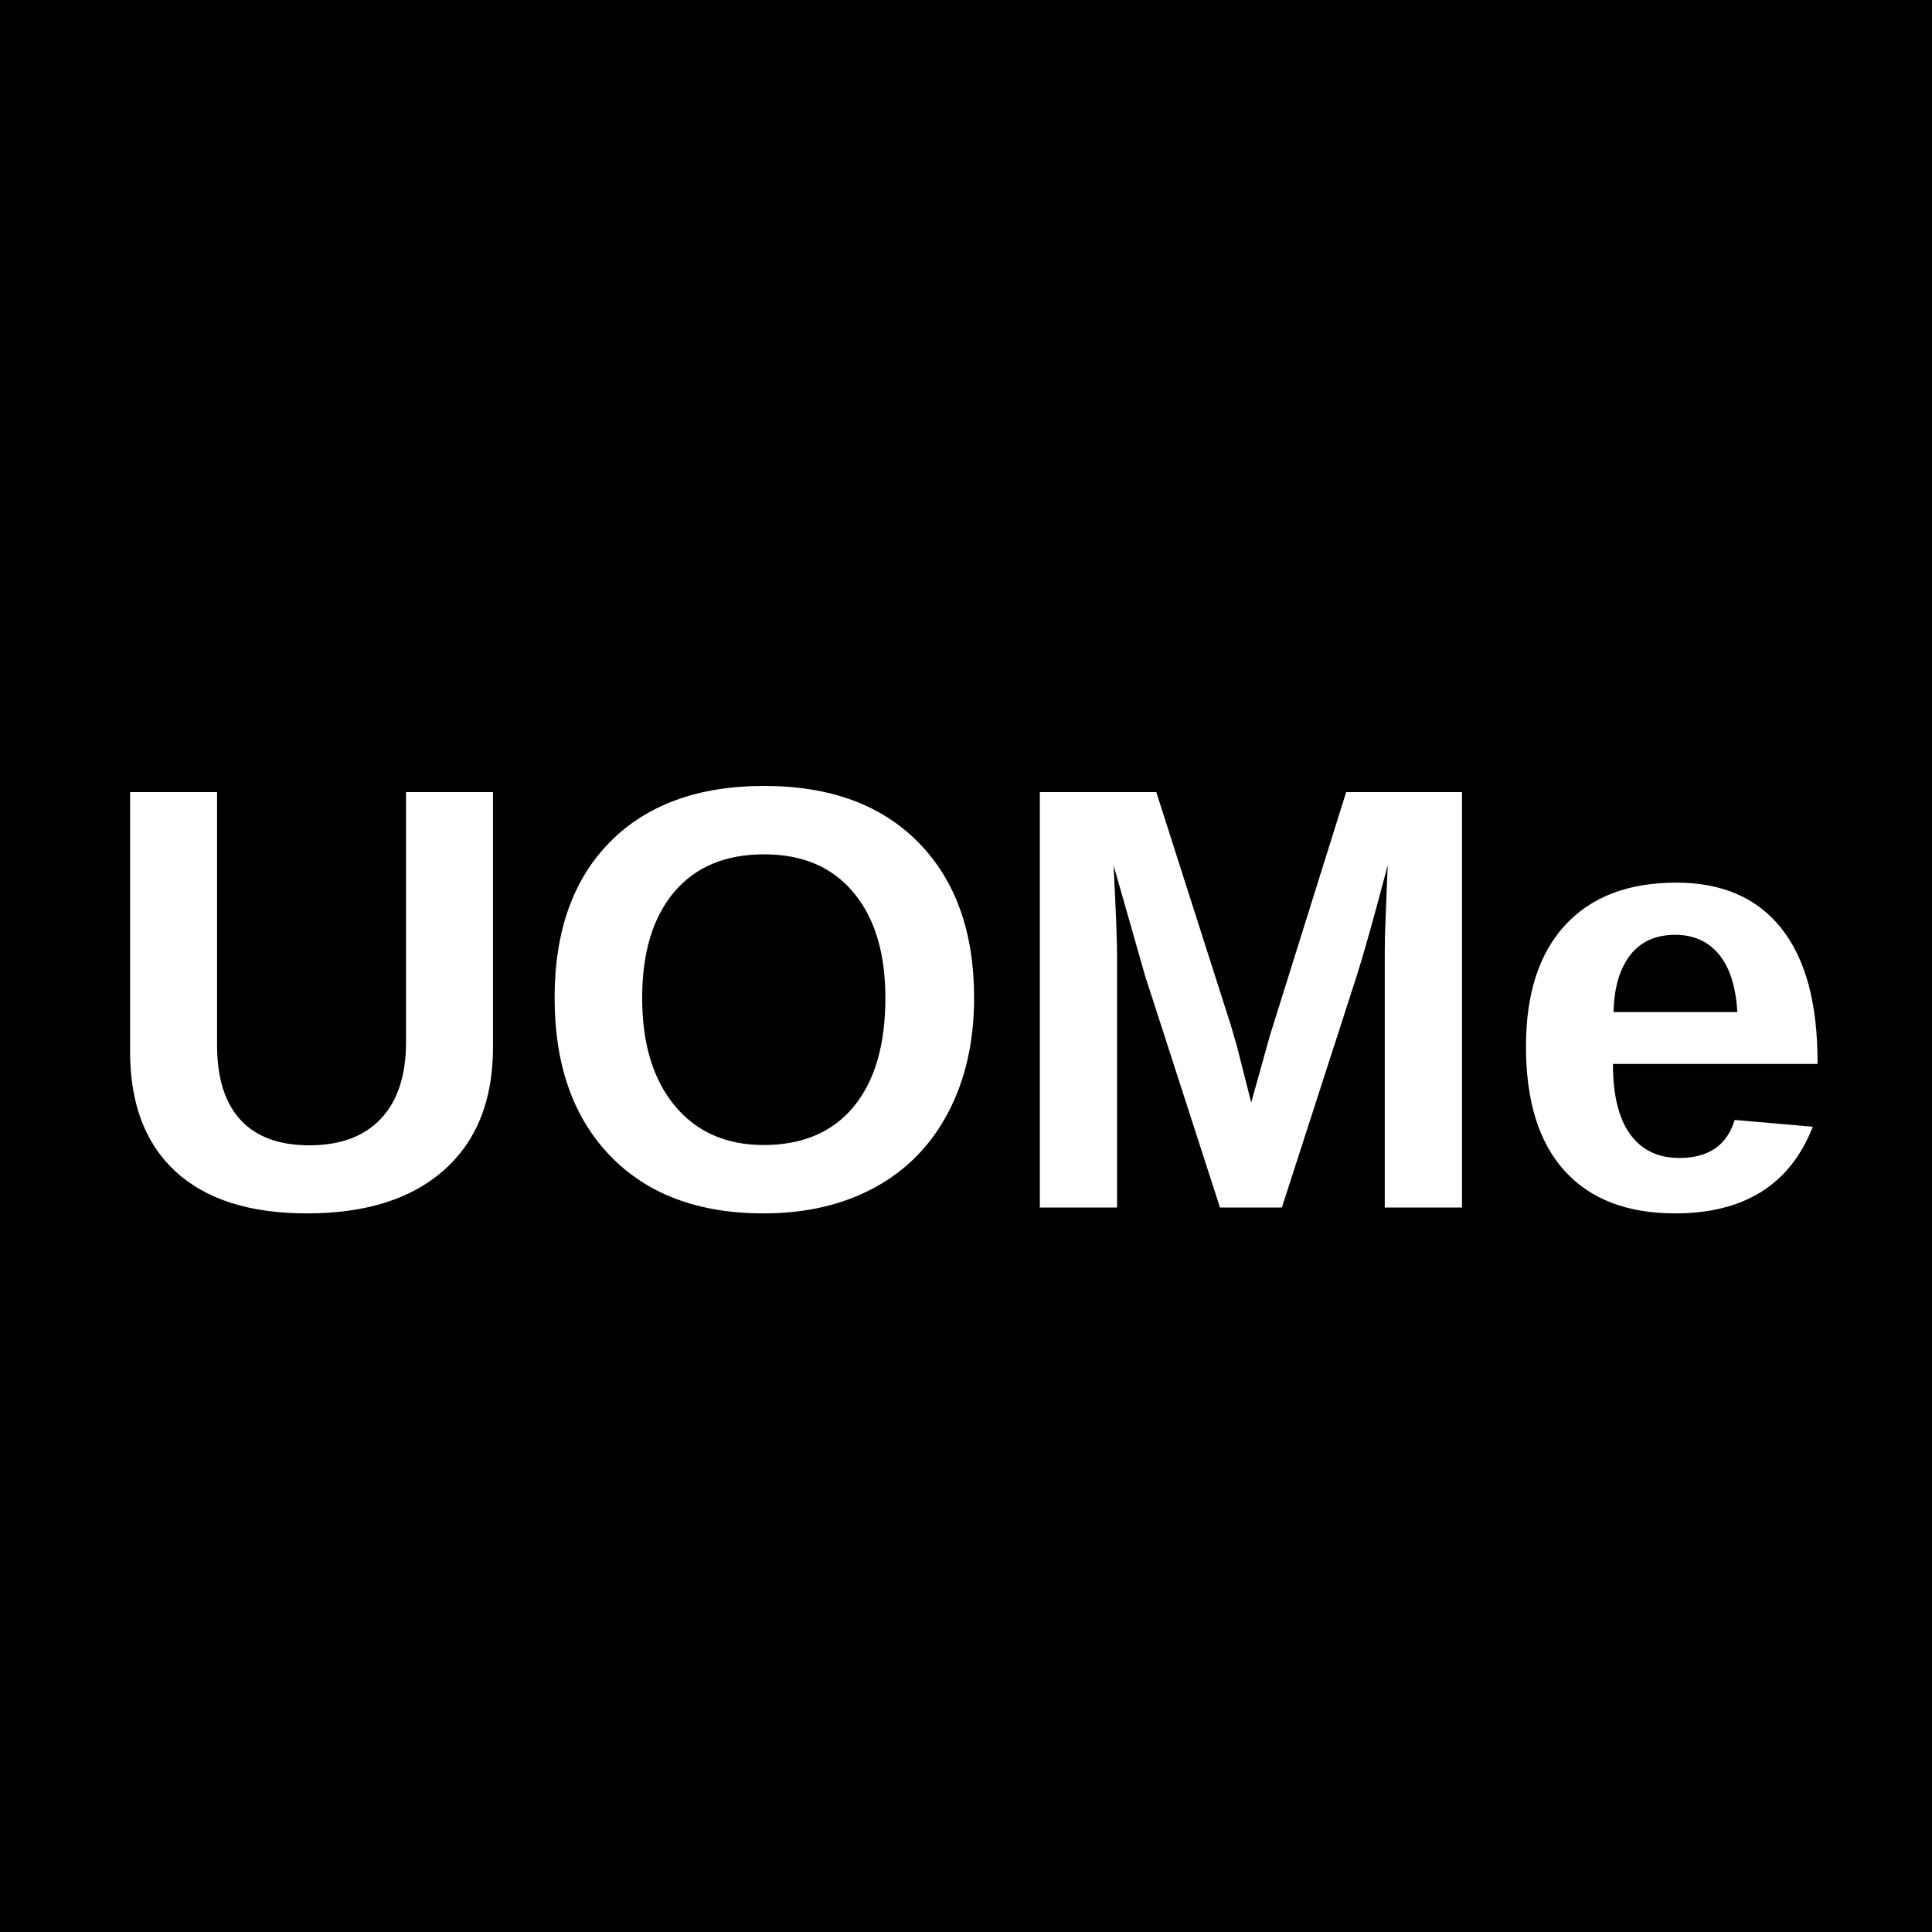
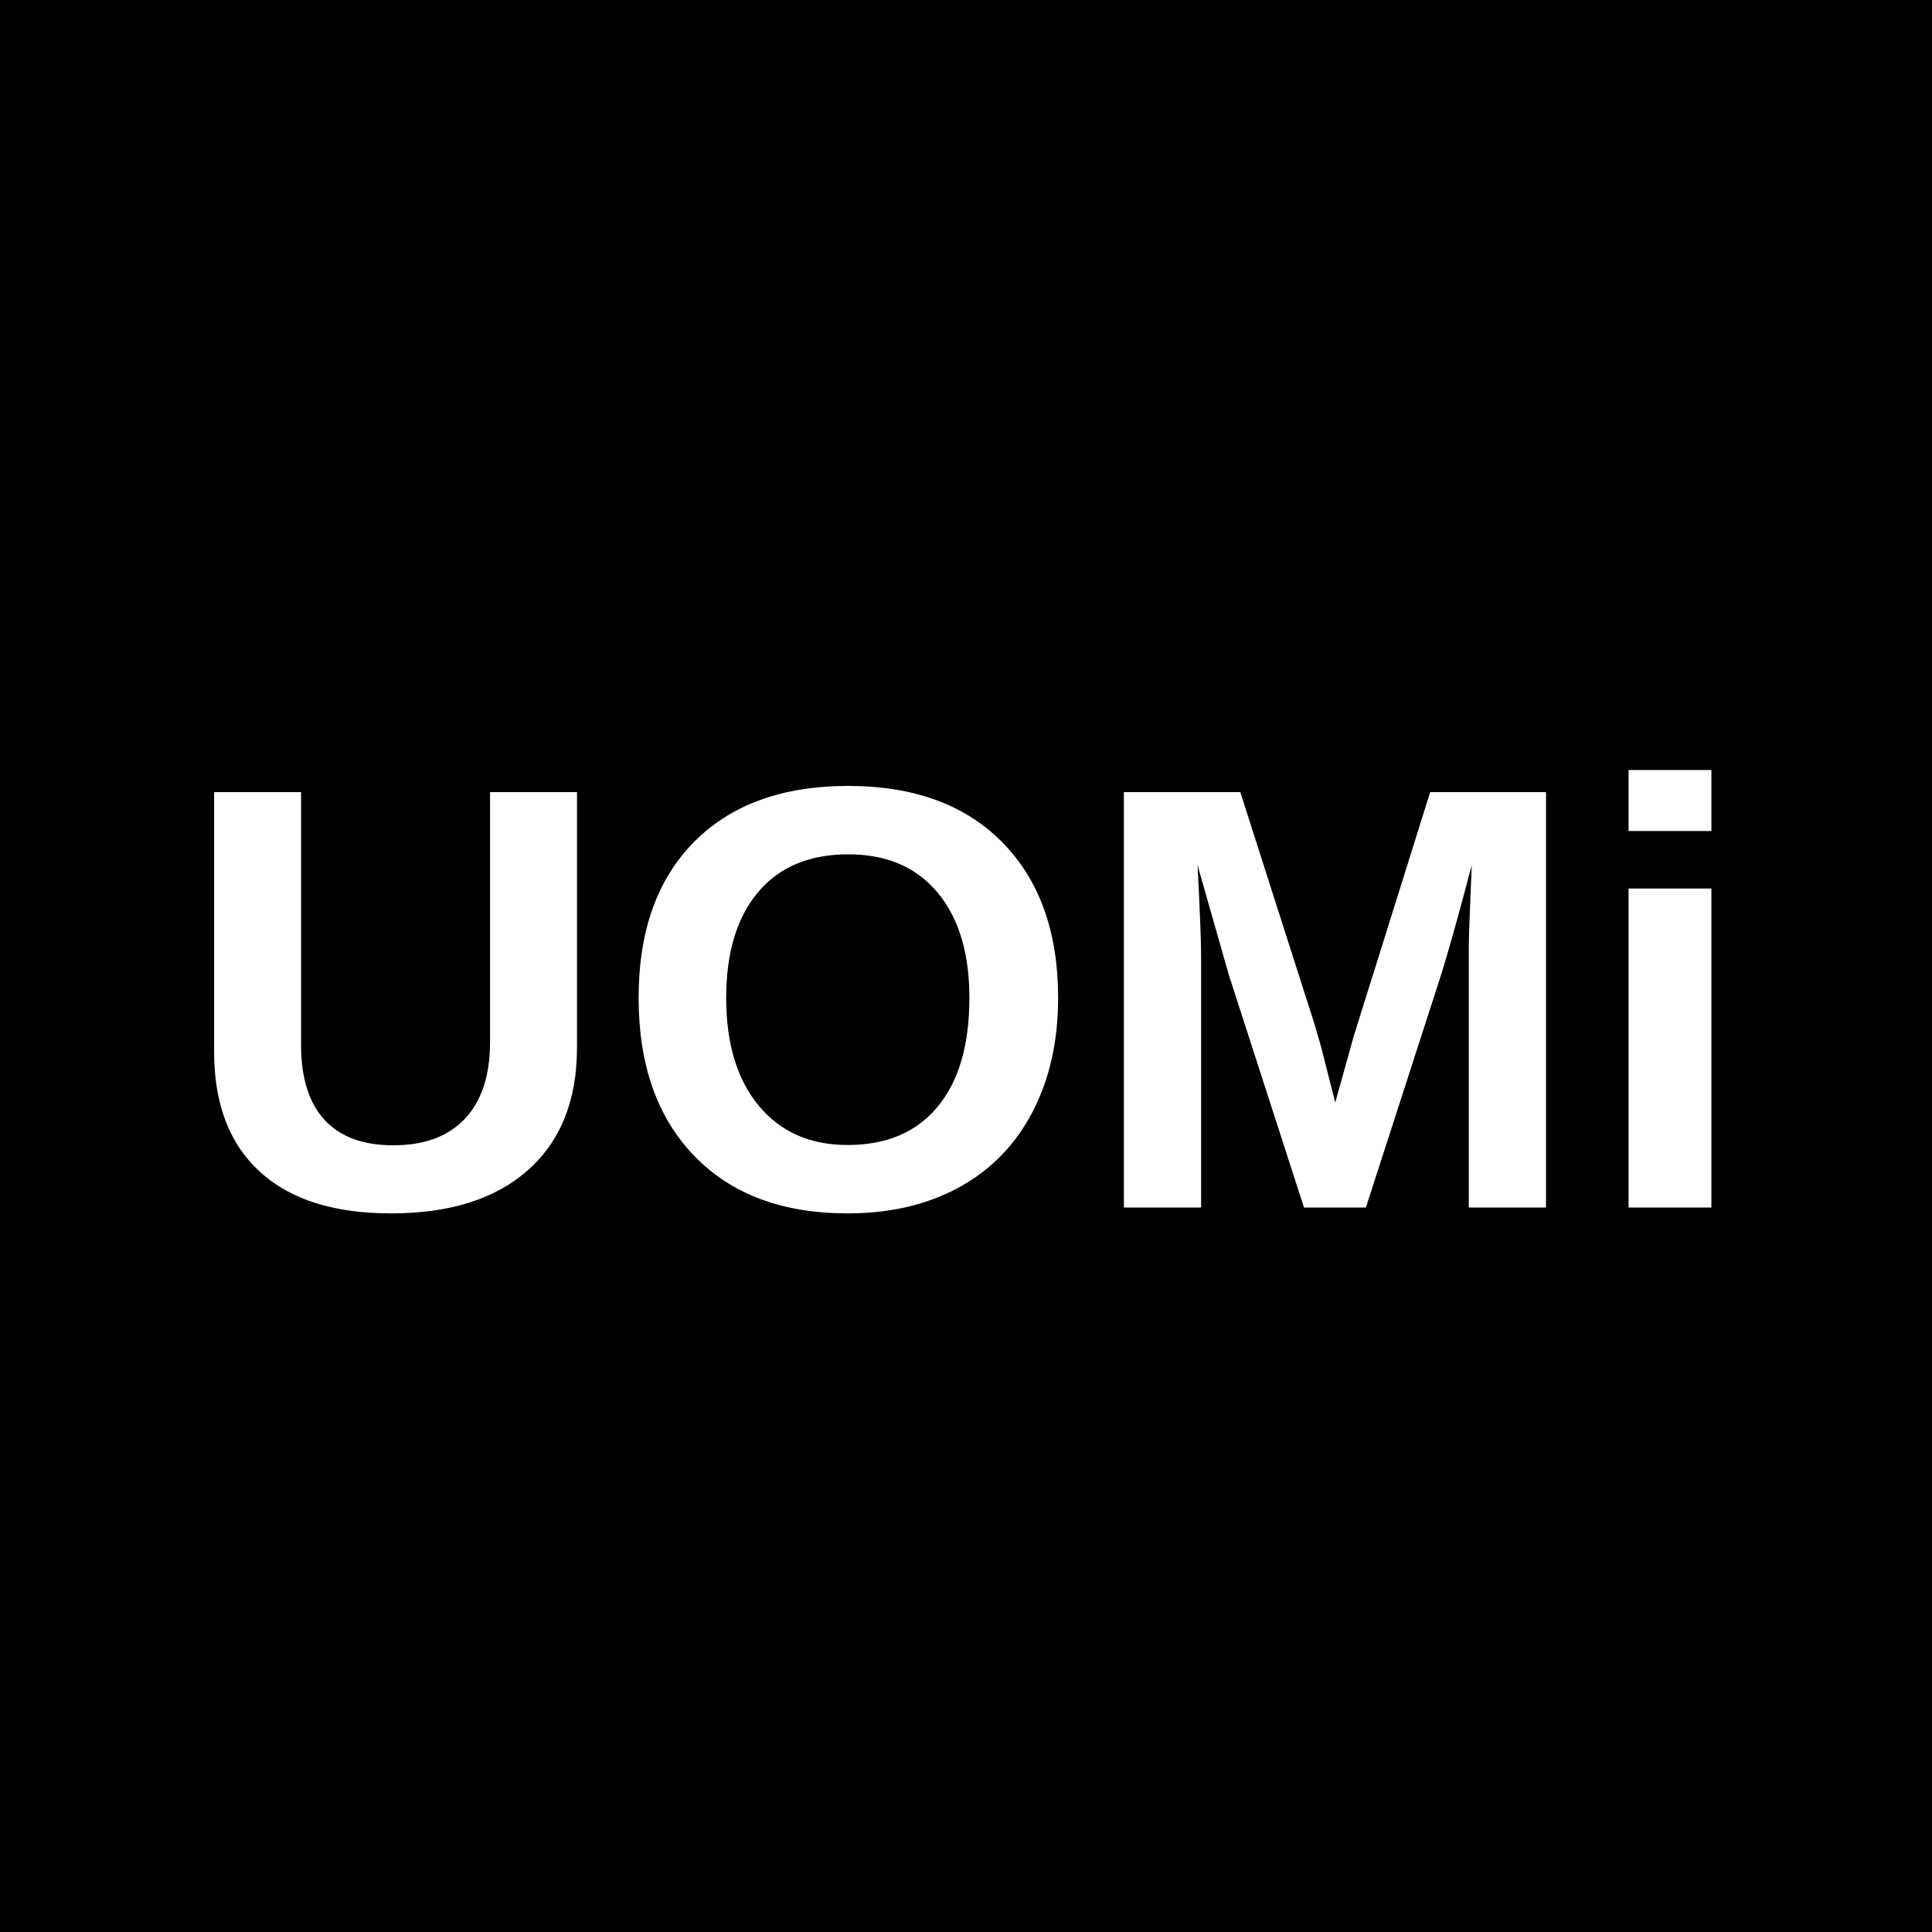
<svg xmlns="http://www.w3.org/2000/svg" width="512" height="512">
  <rect width="512" height="512" fill="#000000ff" />
-   <text x="256" y="320" font-family="Arial, sans-serif" font-size="160" font-weight="bold" fill="#ffffff" text-anchor="middle">UOMe</text>
+   <text x="256" y="320" font-family="Arial, sans-serif" font-size="160" font-weight="bold" fill="#ffffff" text-anchor="middle">UOMi</text>
</svg>
